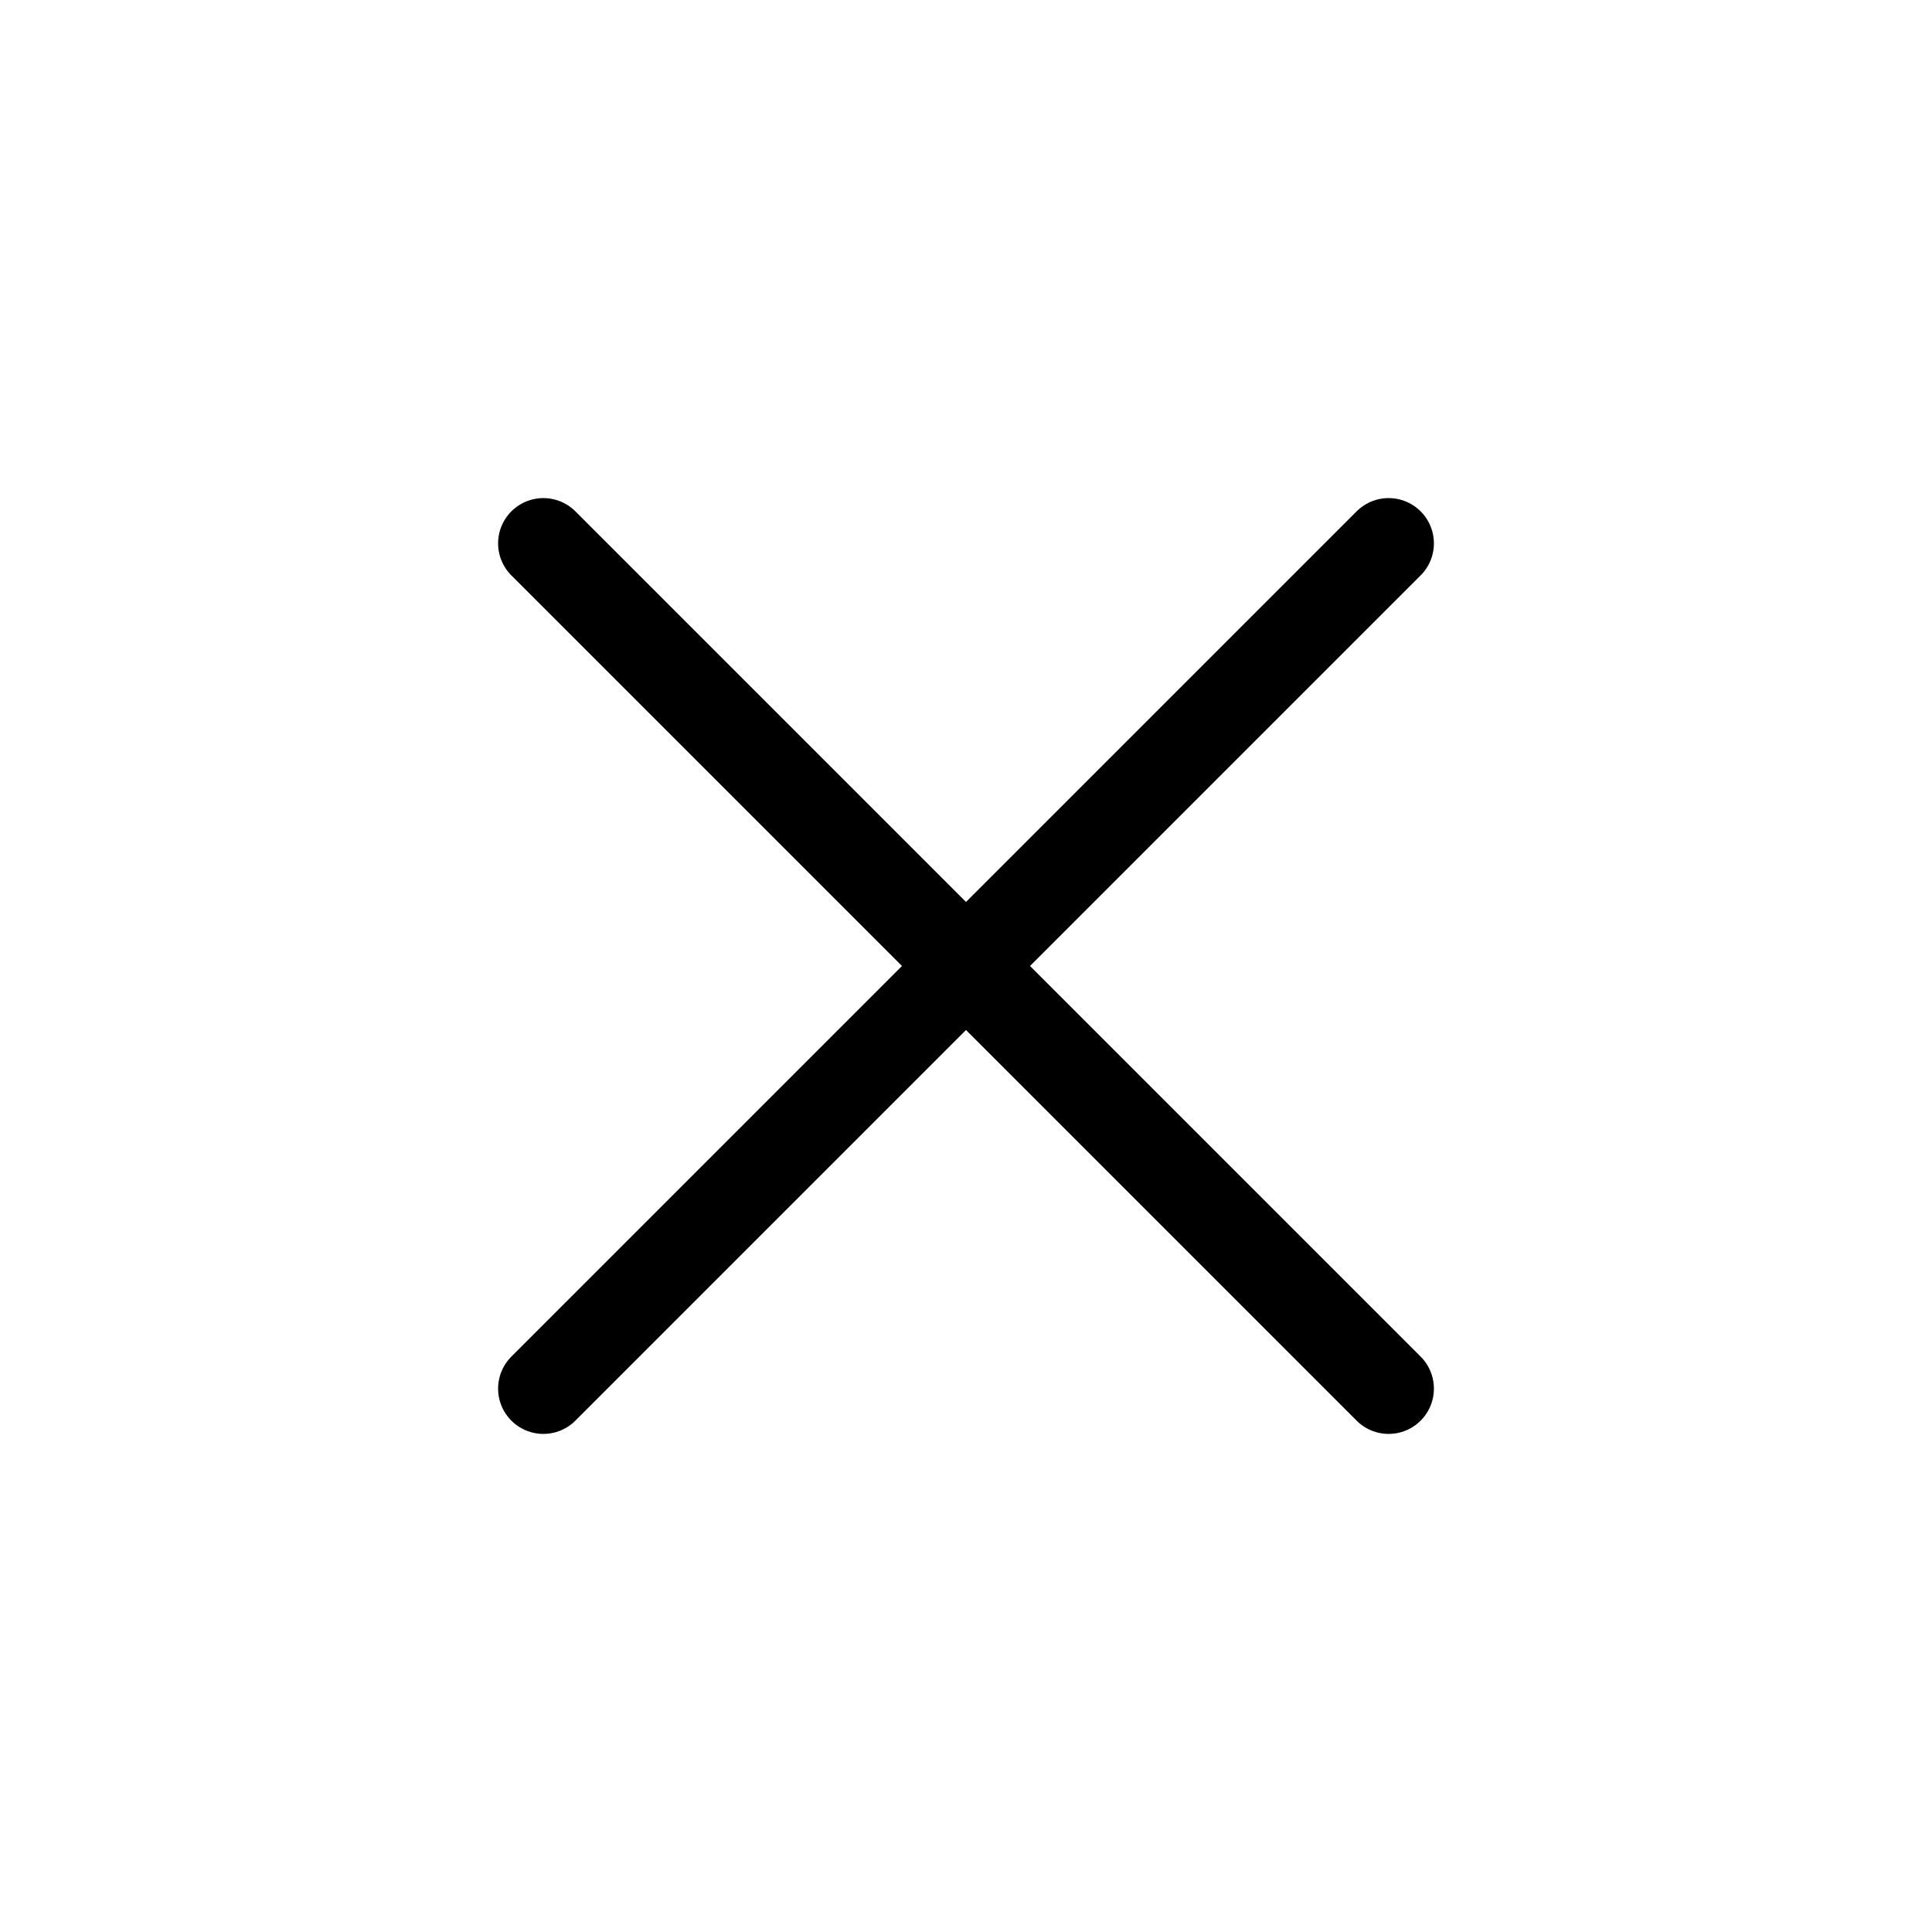
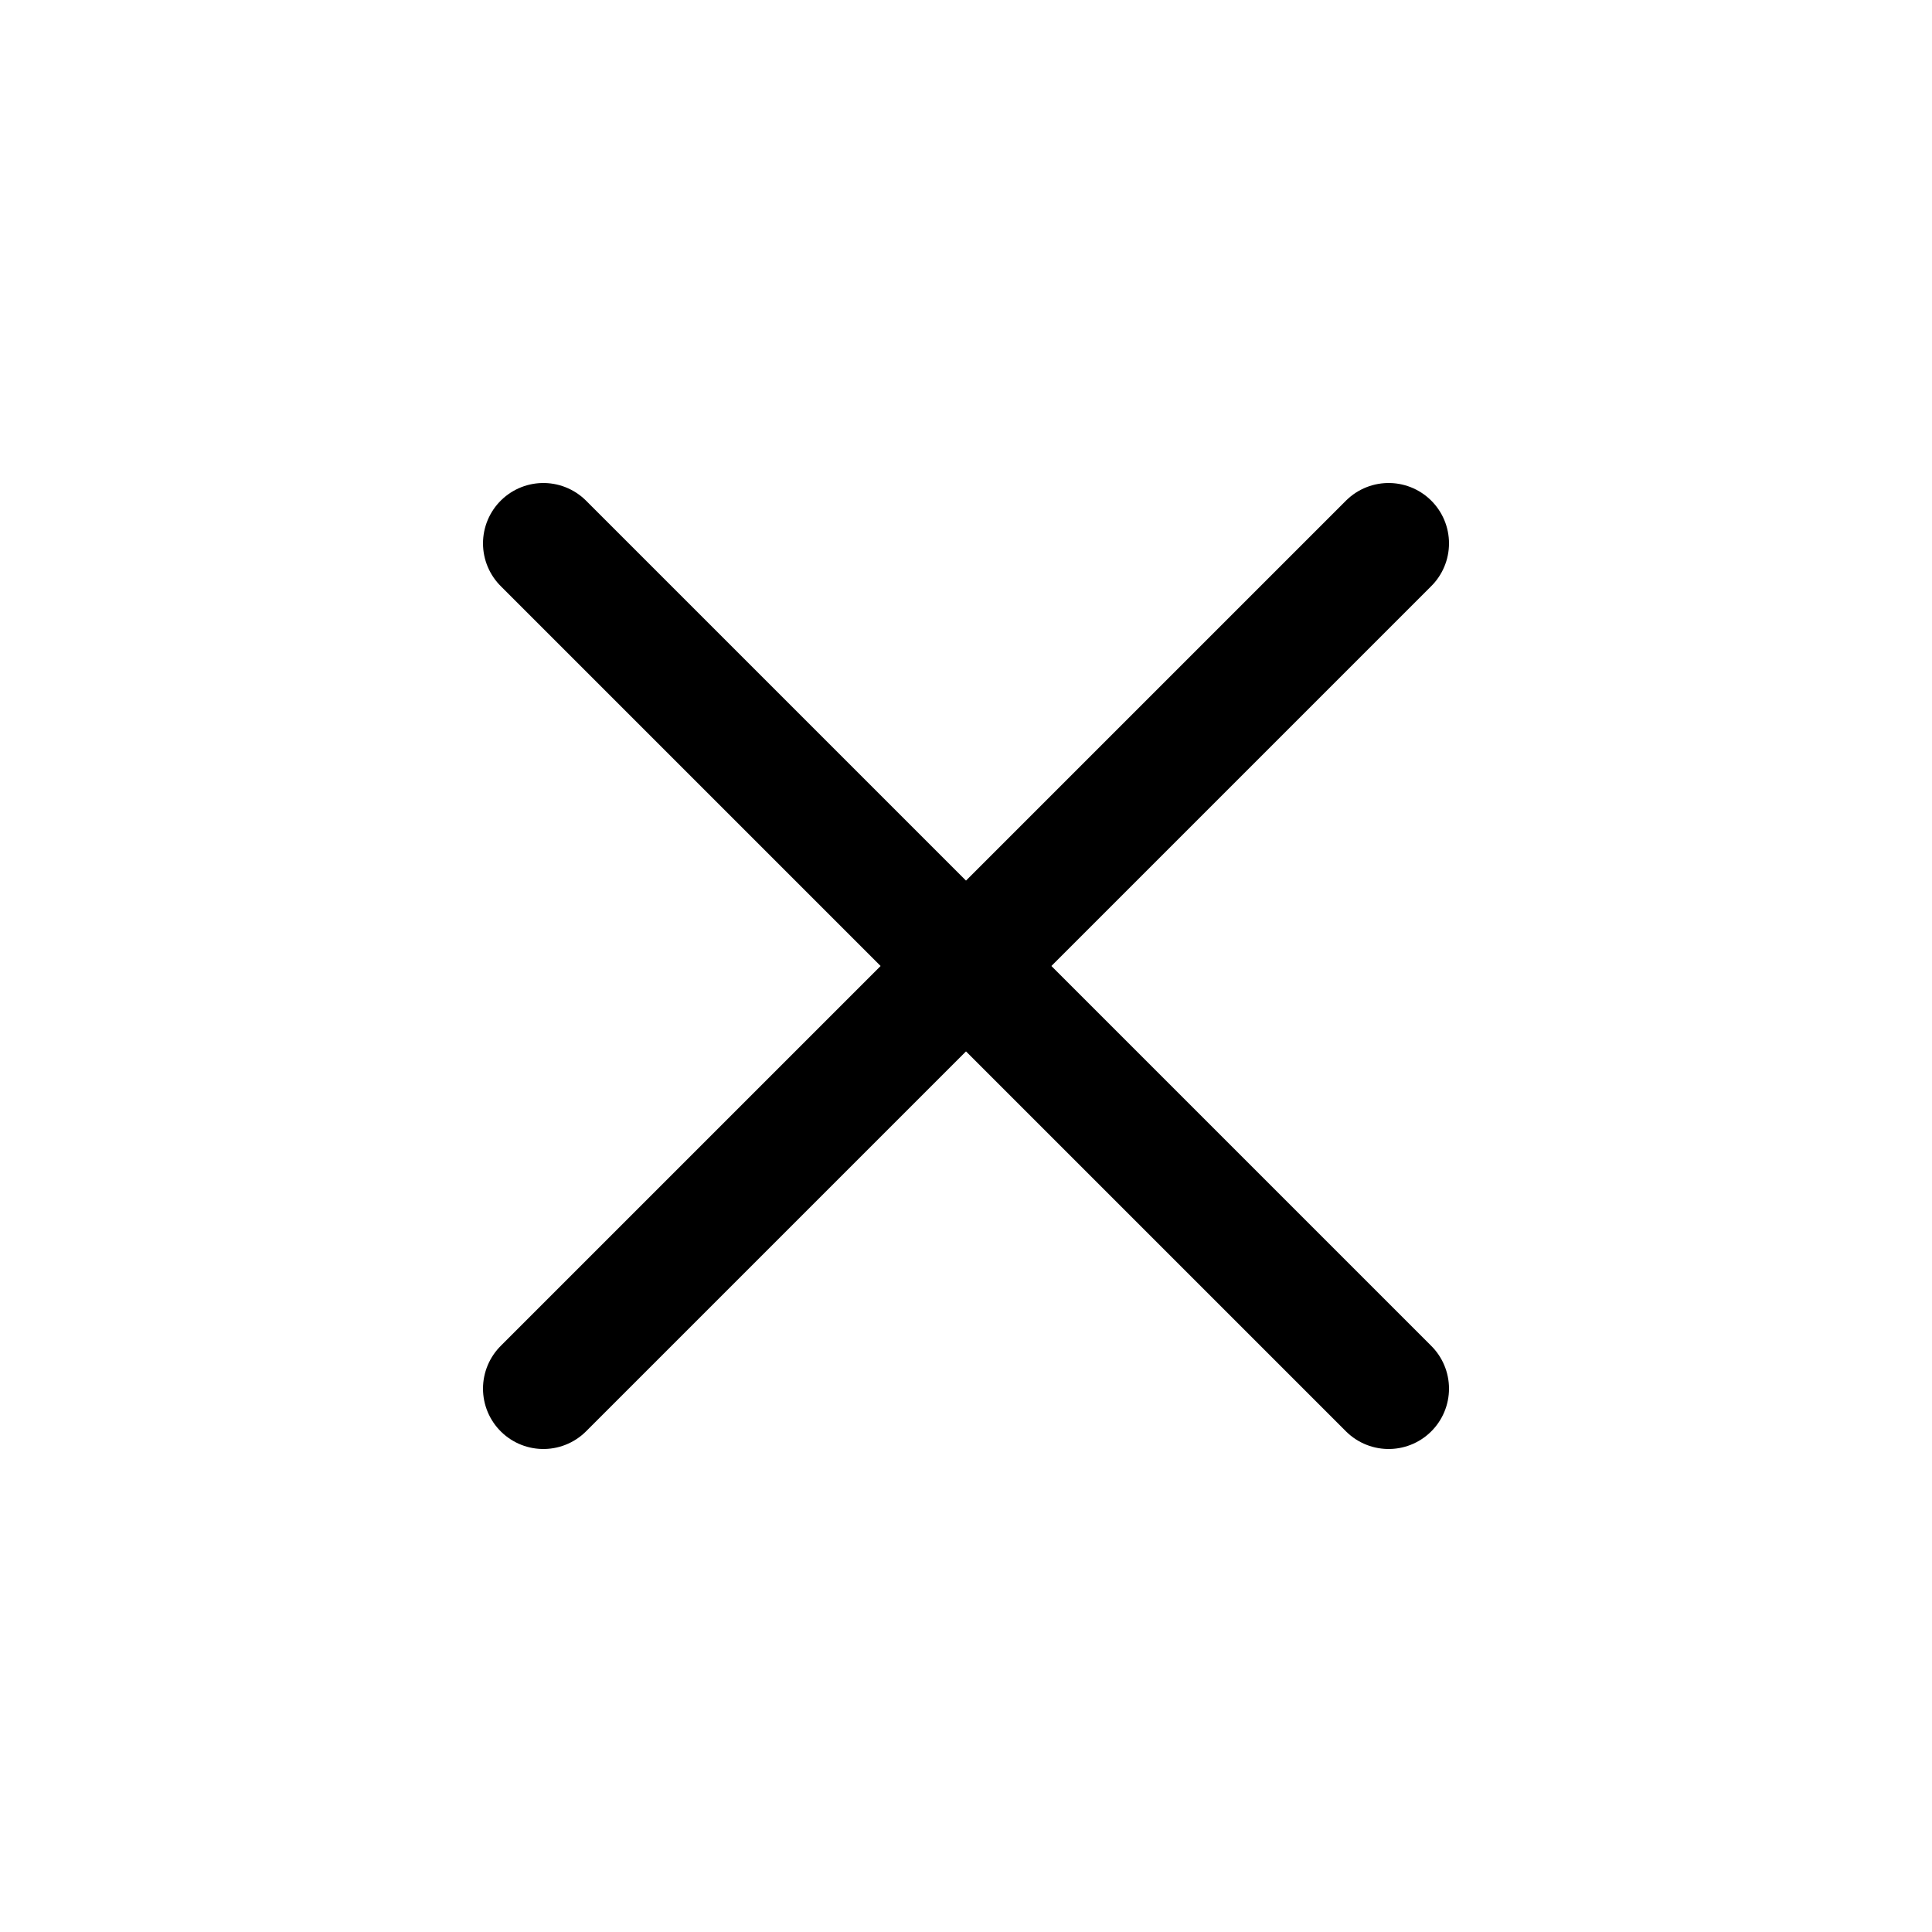
- <svg xmlns="http://www.w3.org/2000/svg" width="32" height="32" viewBox="0 0 32 32" fill="none">
-   <path d="M23 9L9 23" stroke="currentColor" stroke-width="1.5" stroke-linecap="round" stroke-linejoin="round" />
-   <path d="M9 9L23 23" stroke="currentColor" stroke-width="1.5" stroke-linecap="round" stroke-linejoin="round" />
+ <svg xmlns="http://www.w3.org/2000/svg" width="24" height="24" viewBox="0 0 24 24" fill="none">
+   <path d="M17.25 6.75L6.75 17.25" stroke="currentColor" stroke-width="1.5" stroke-linecap="round" stroke-linejoin="round" />
+   <path d="M6.75 6.75L17.25 17.25" stroke="currentColor" stroke-width="1.5" stroke-linecap="round" stroke-linejoin="round" />
</svg>
